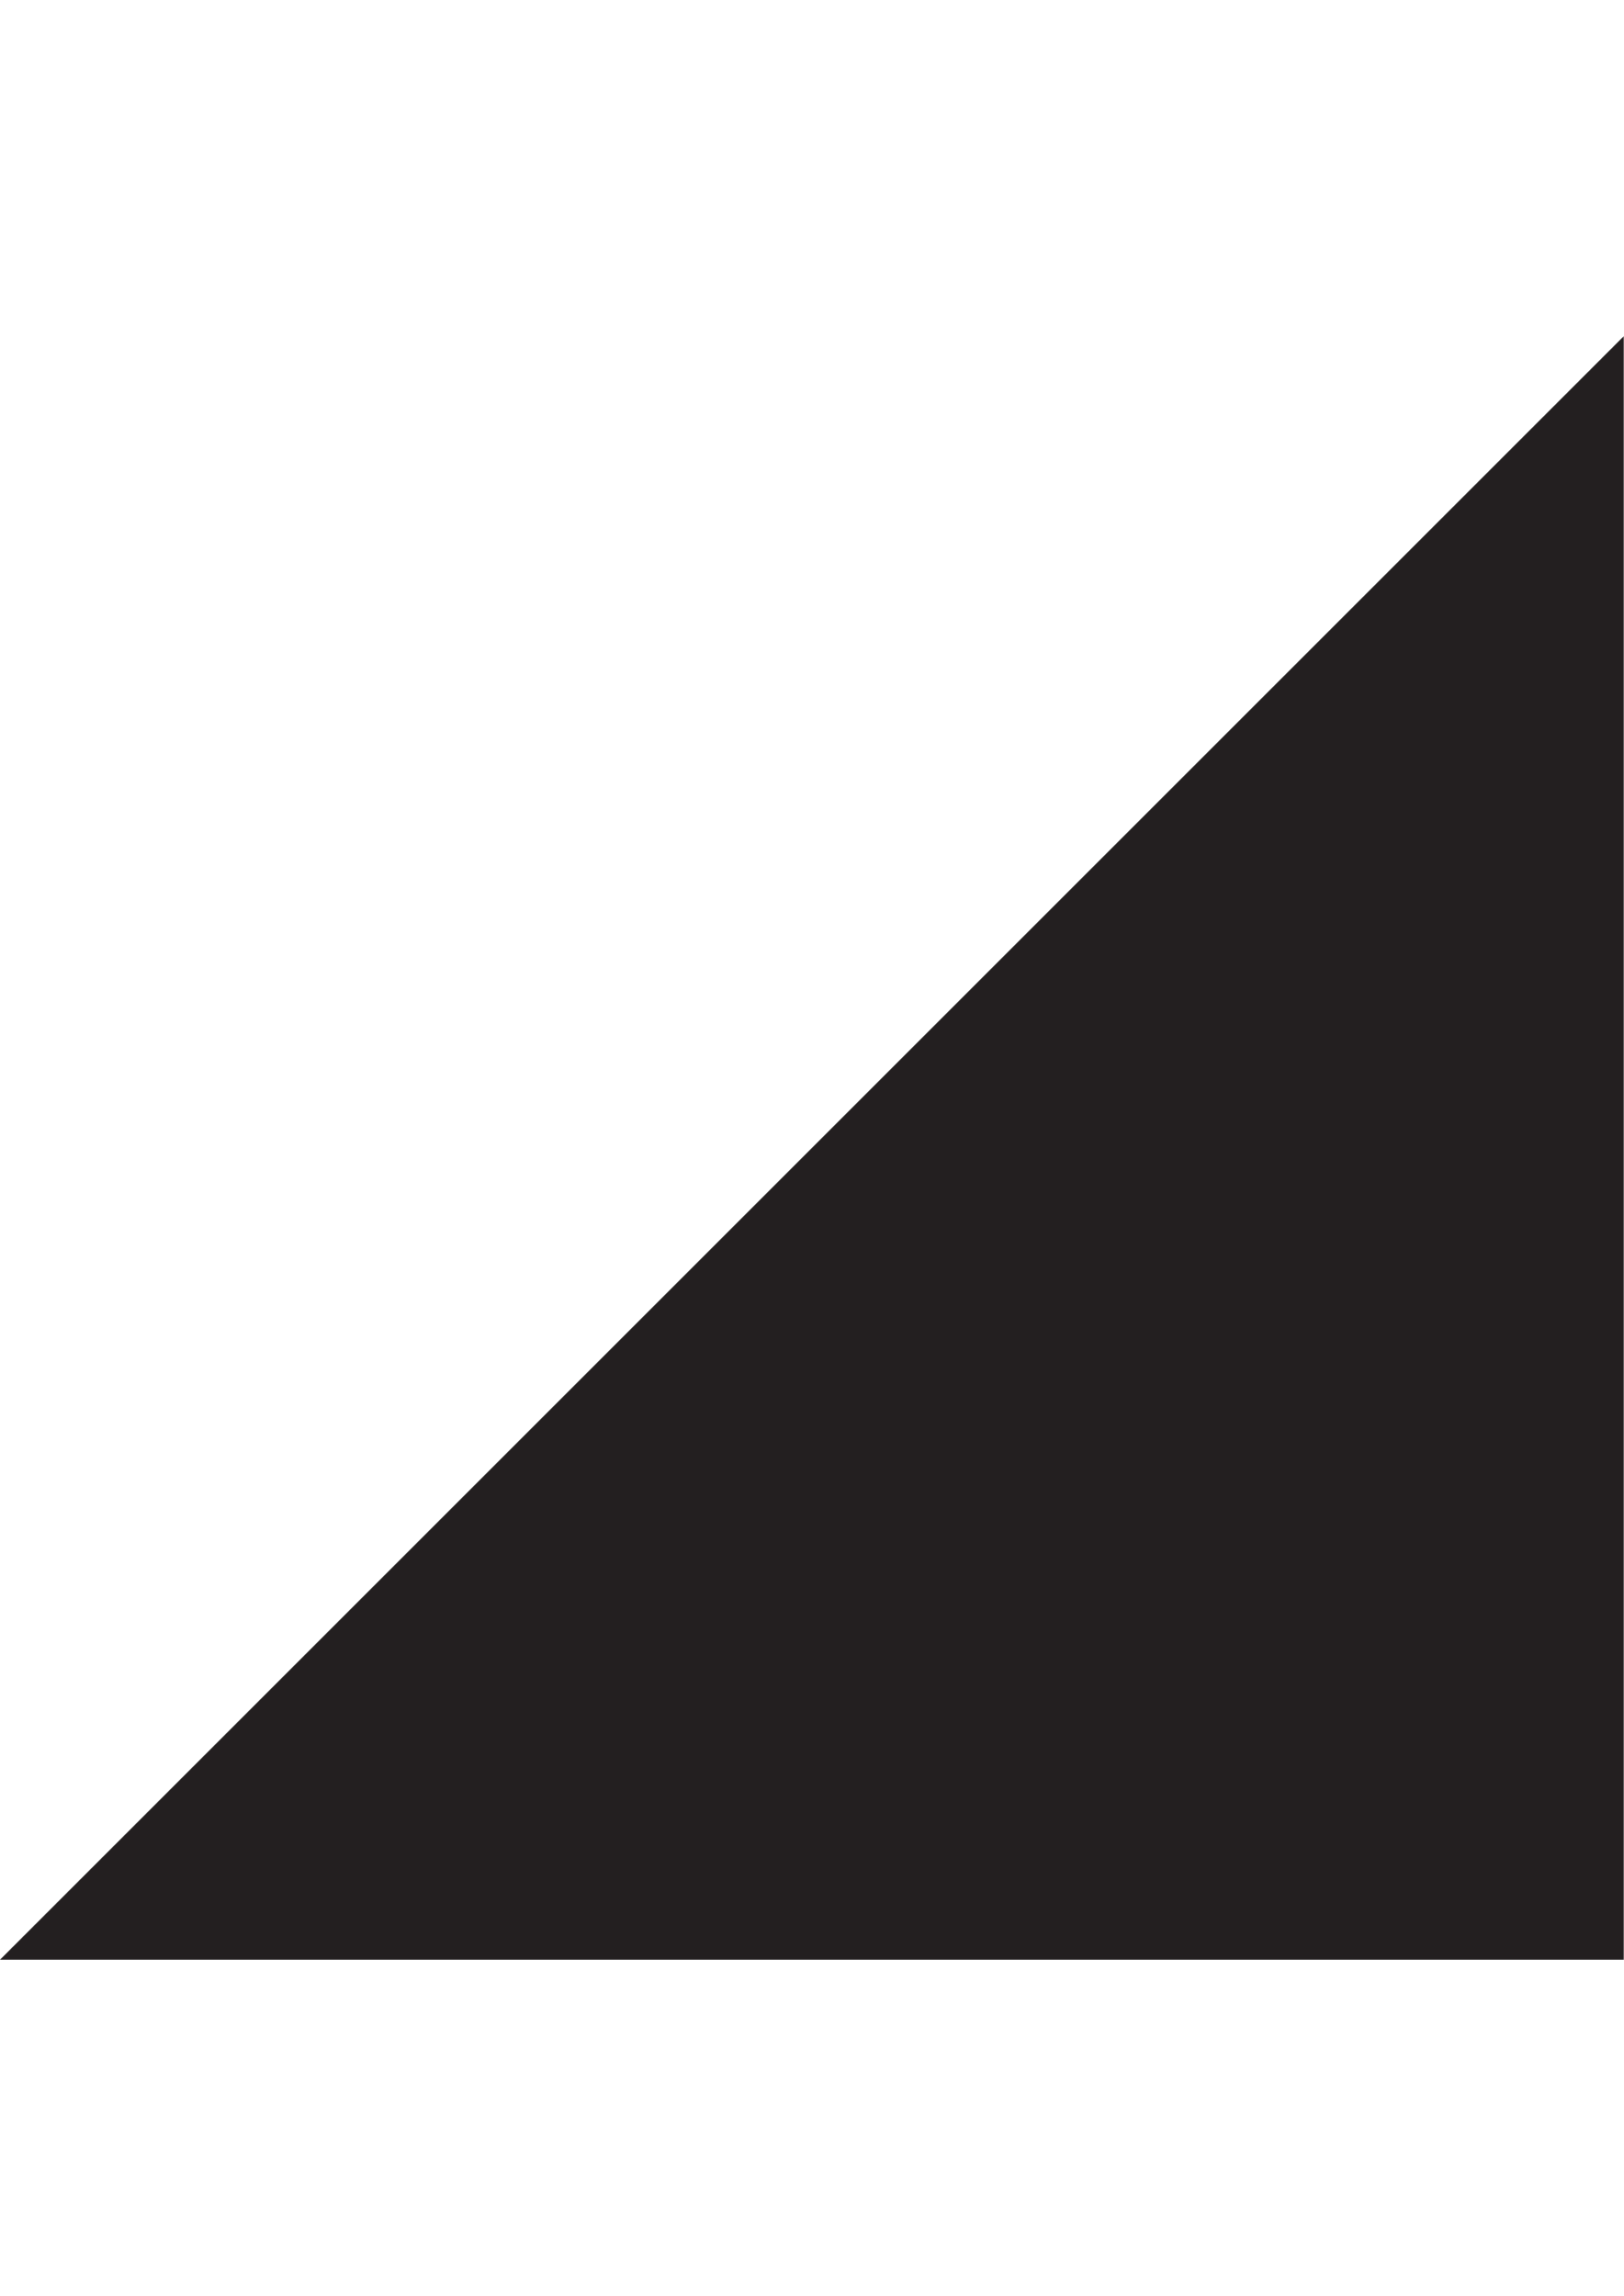
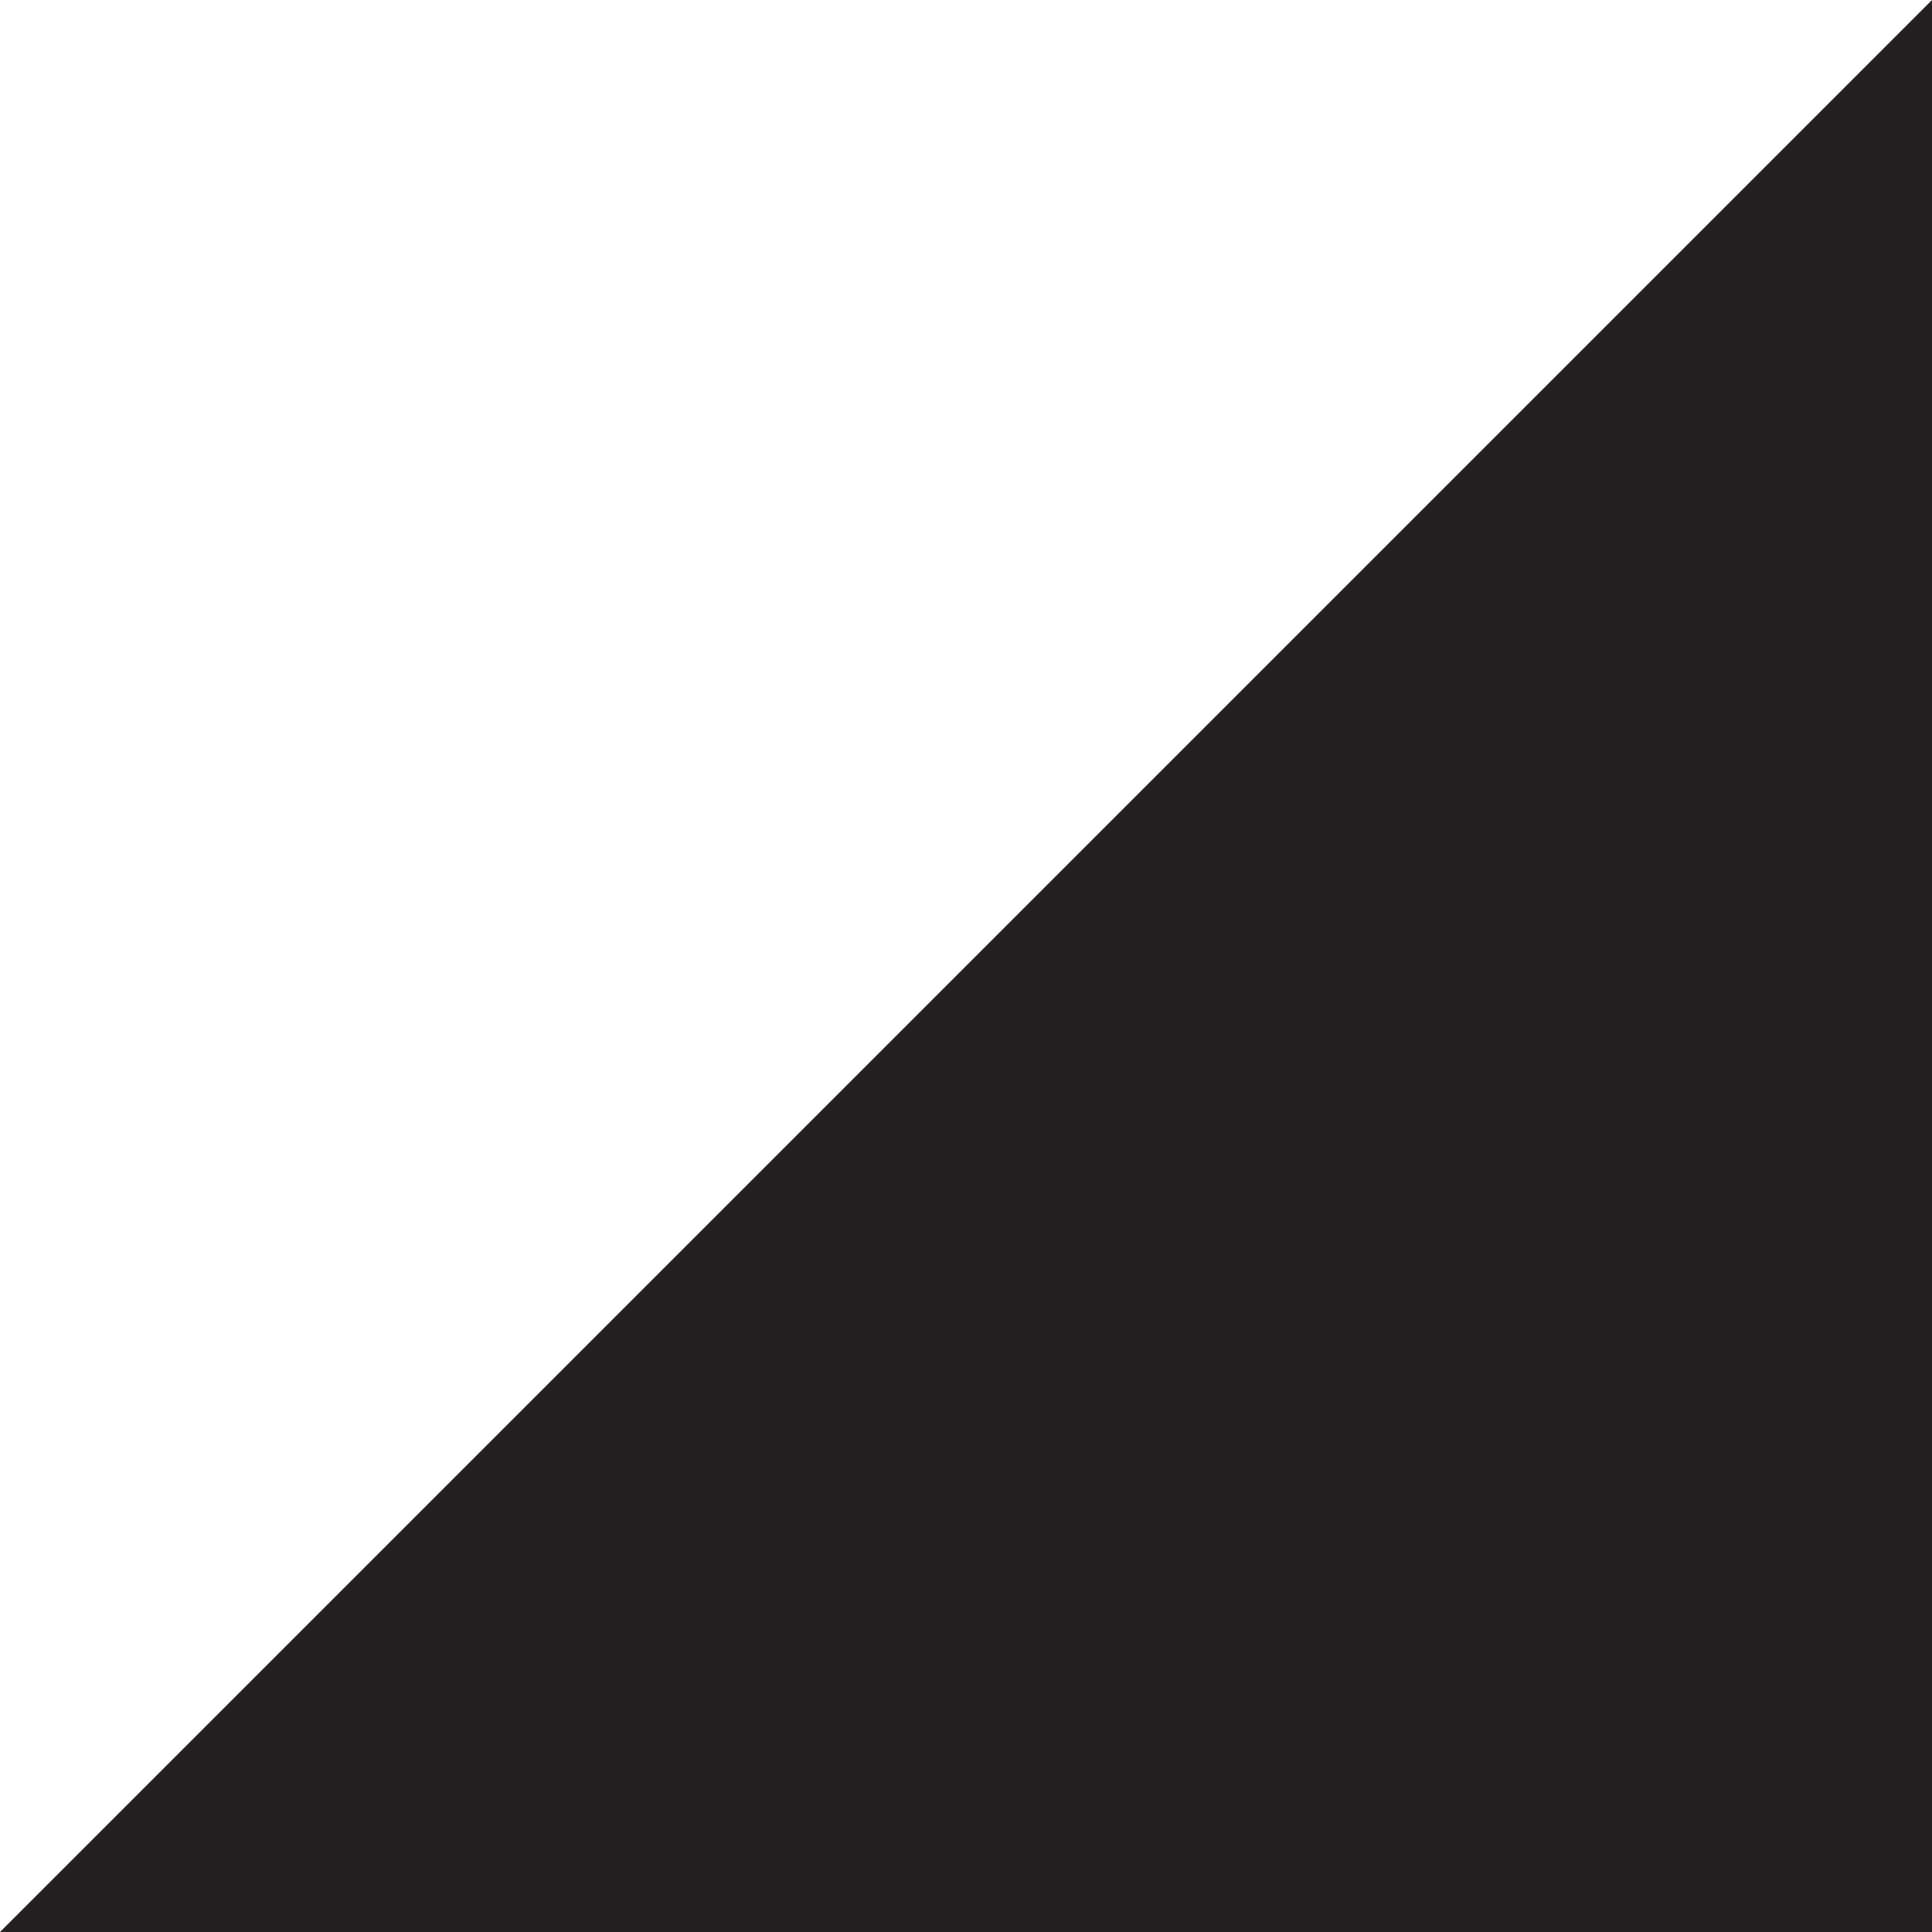
- <svg xmlns="http://www.w3.org/2000/svg" version="1.1" id="Layer_1" x="0px" y="0px" width="595.279px" height="841.891px" viewBox="0 0 595.279 841.891" enable-background="new 0 0 595.279 841.891" xml:space="preserve">
+ <svg xmlns="http://www.w3.org/2000/svg" version="1.1" id="Layer_1" x="0px" y="0px" viewBox="0 0 64 64" style="enable-background:new 0 0 64 64;" xml:space="preserve">
+   <style type="text/css">
+ 	.st0{fill:#231F20;}
+ </style>
  <g id="Layer_1_1_">
</g>
-   <polygon fill="#231F20" points="0,718.585 595.28,718.585 595.28,123.305 " />
+   <polygon class="st0" points="0,64 64,64 64,0 " />
</svg>
